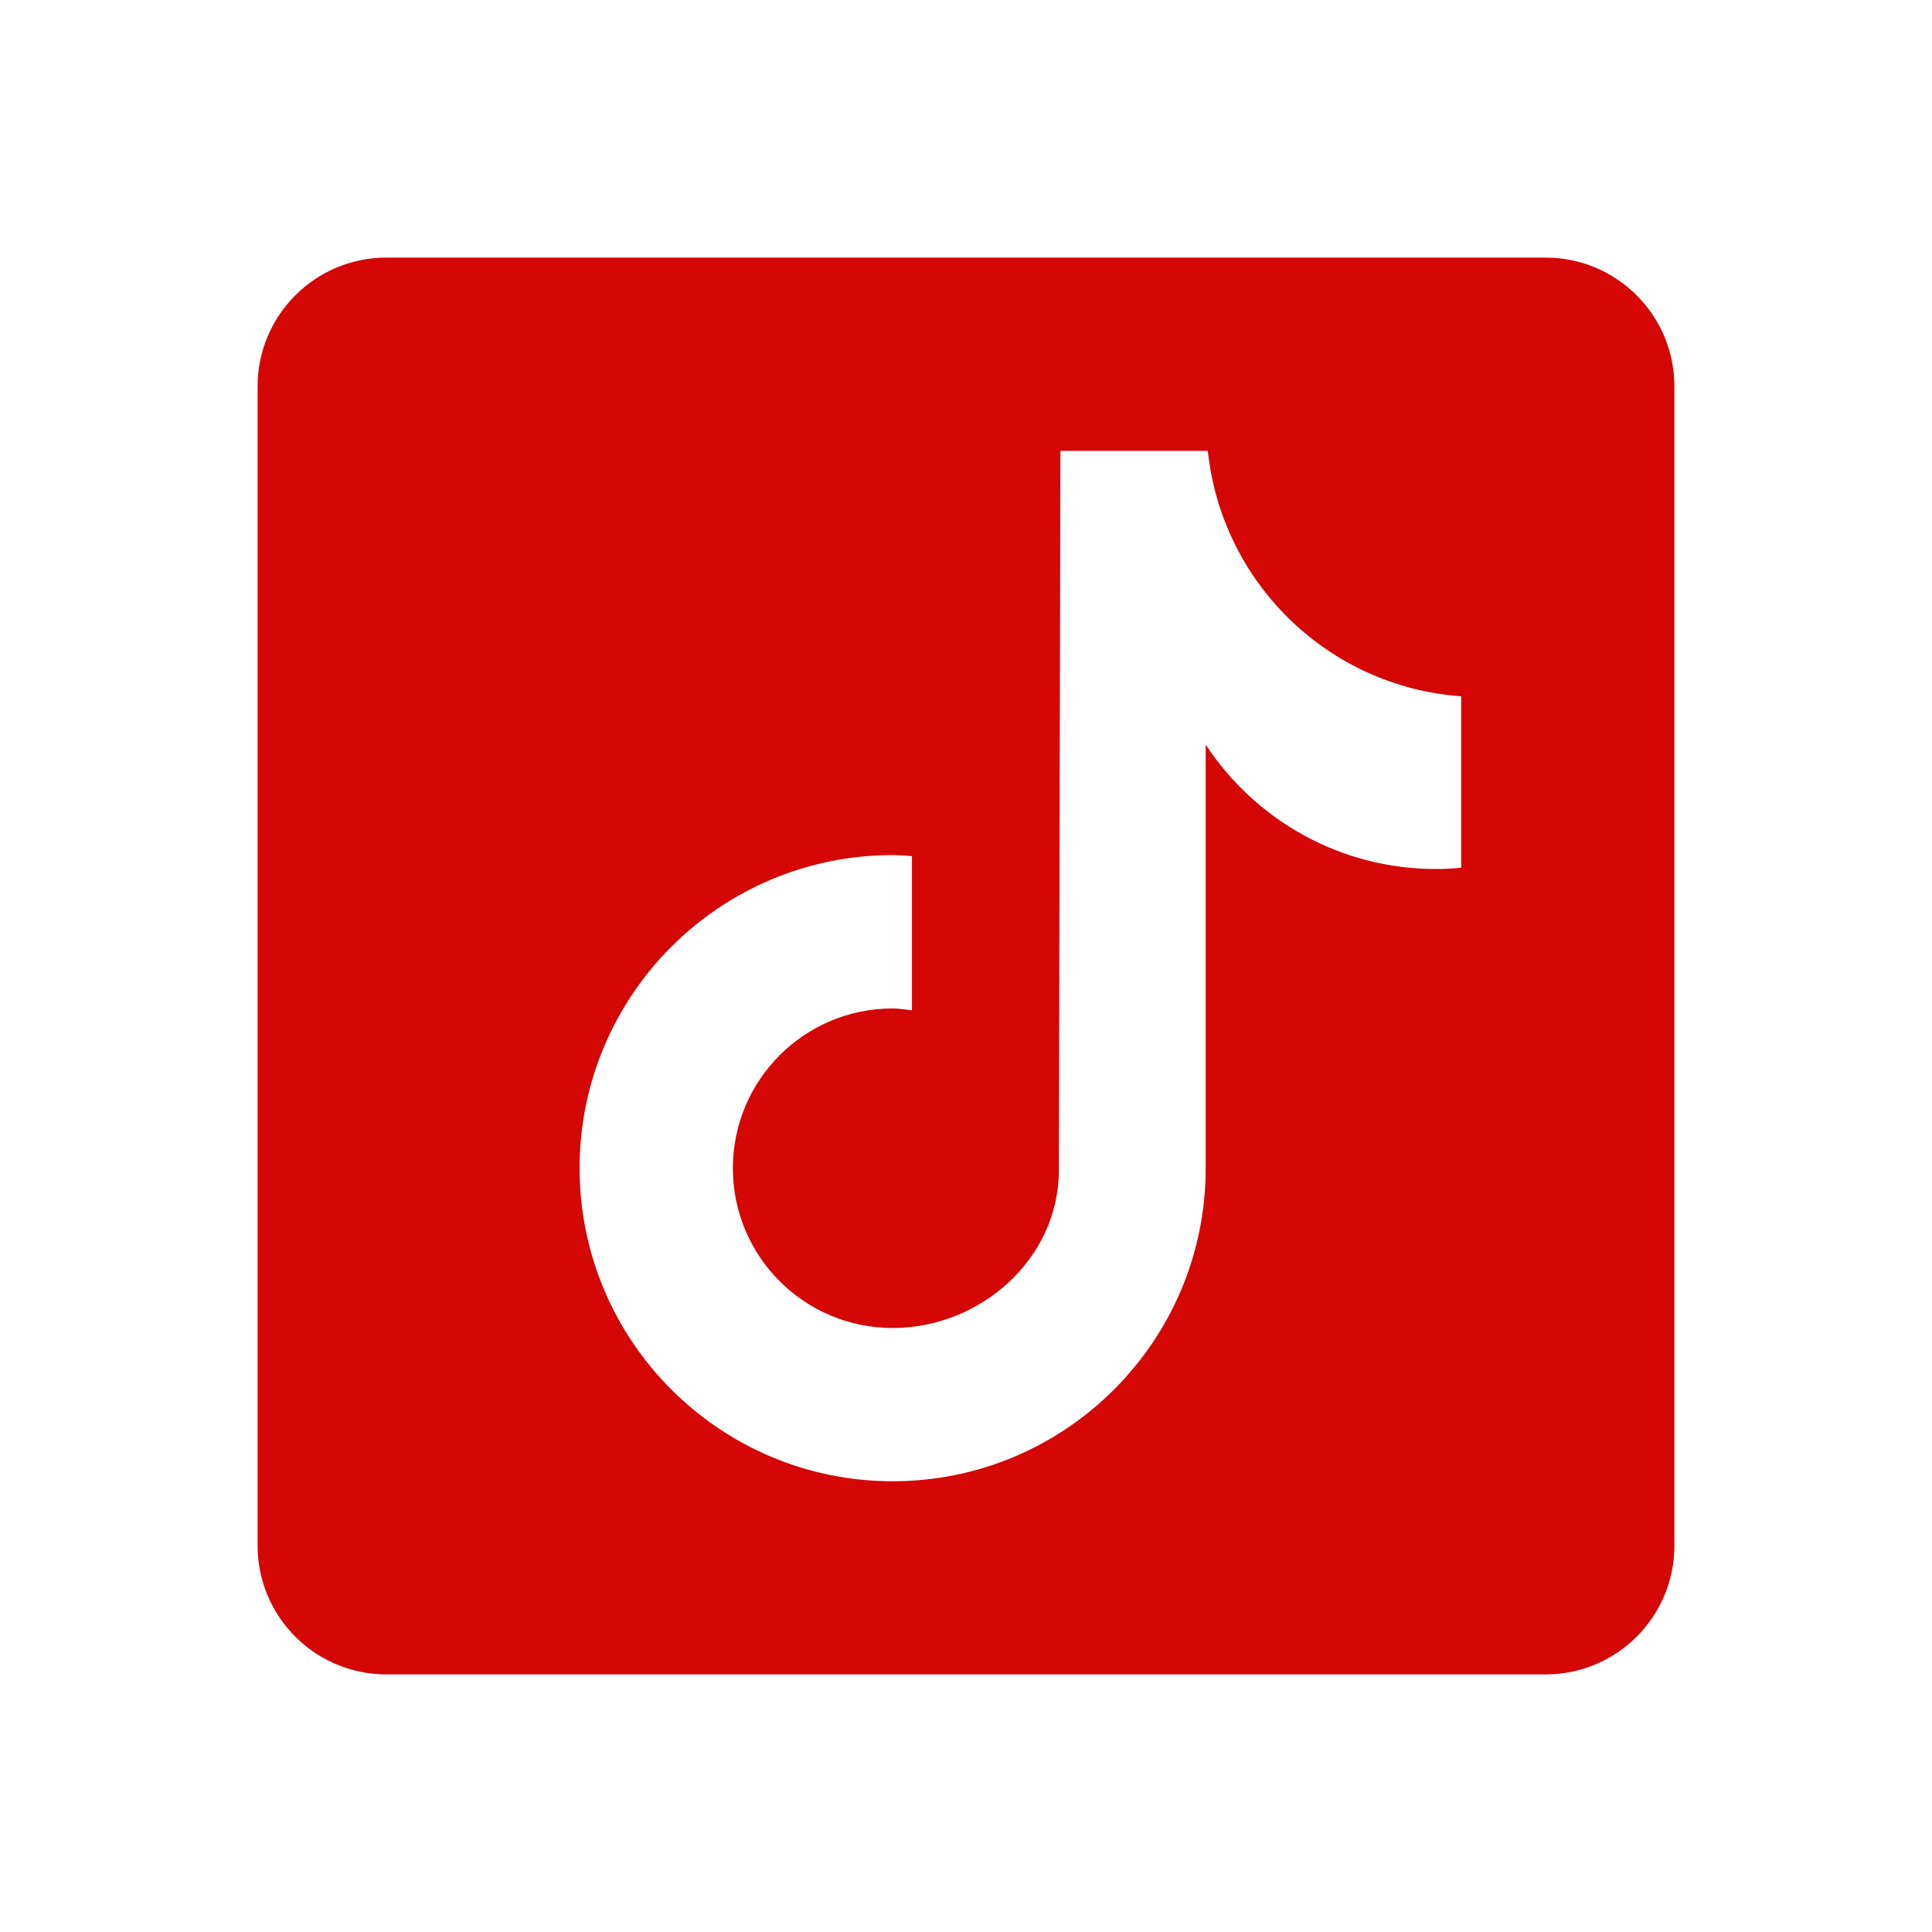
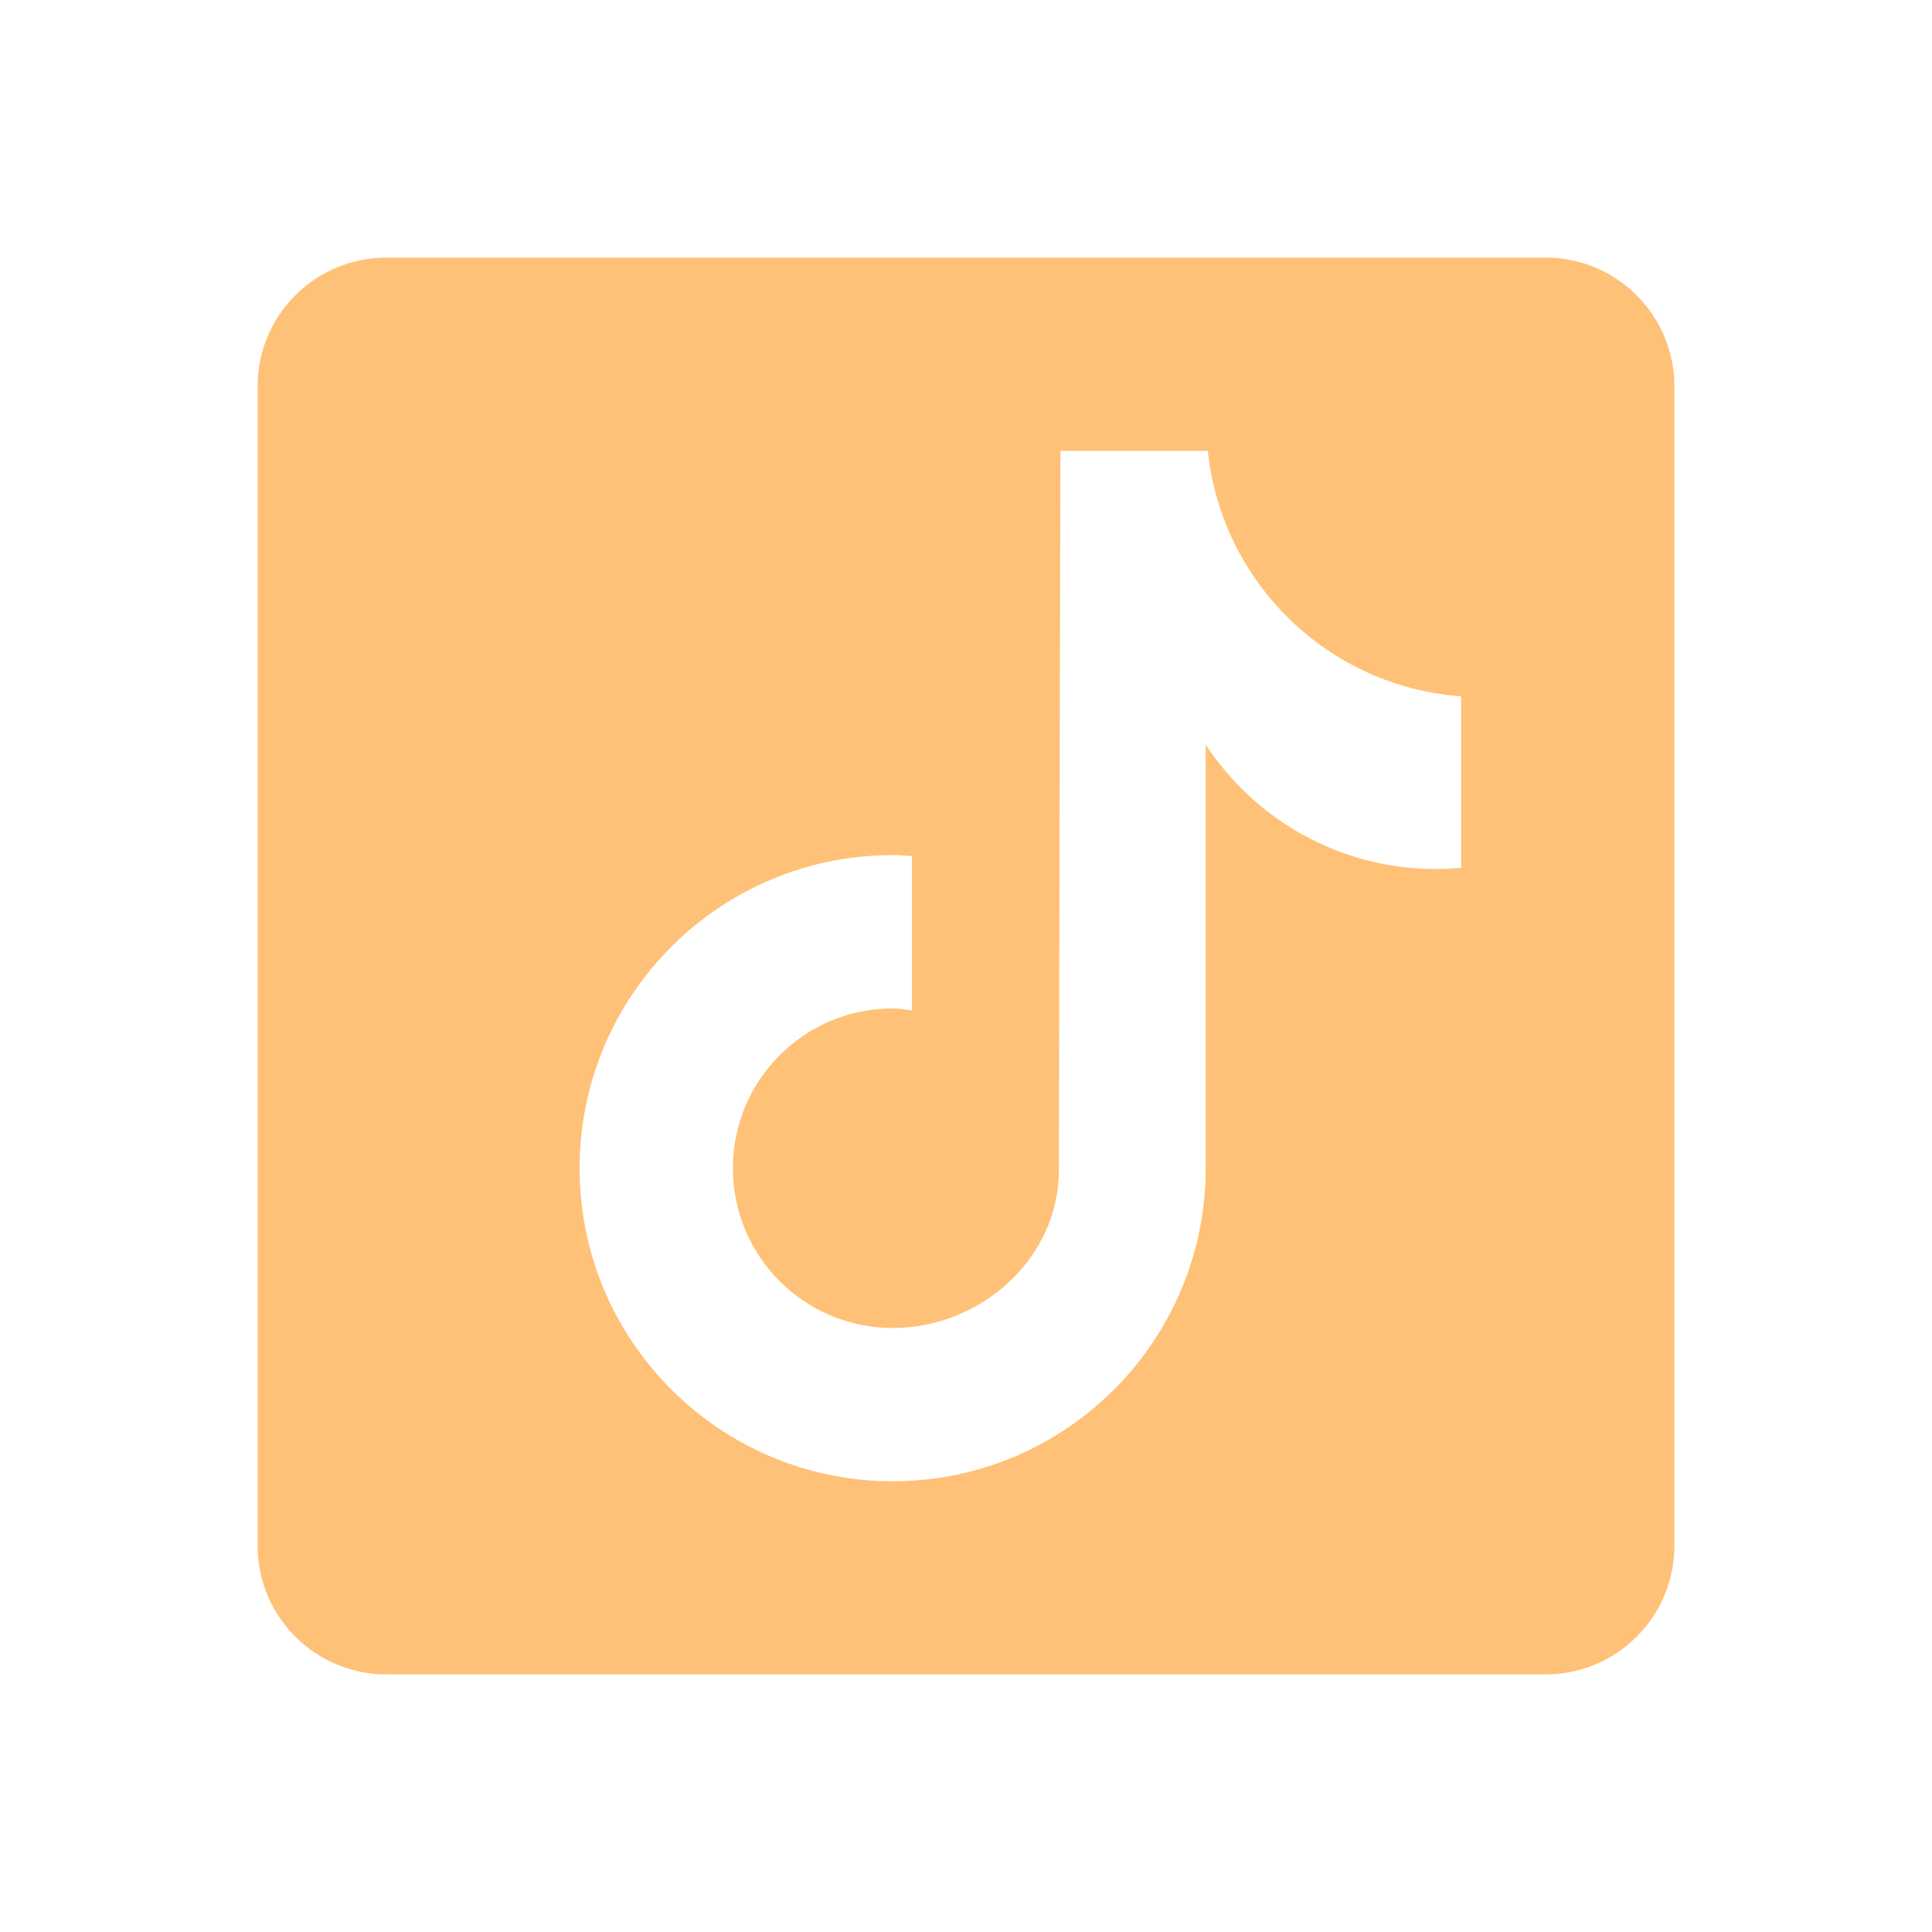
- <svg xmlns="http://www.w3.org/2000/svg" fill="#d40606" viewBox="0 0 30 30" width="500px" height="500px">
+ <svg xmlns="http://www.w3.org/2000/svg" fill="#ffab47bc" viewBox="0 0 30 30" width="500px" height="500px">
  <path d="M24,4H6C4.895,4,4,4.895,4,6v18c0,1.105,0.895,2,2,2h18c1.105,0,2-0.895,2-2V6C26,4.895,25.104,4,24,4z M22.689,13.474 c-0.13,0.012-0.261,0.02-0.393,0.02c-1.495,0-2.809-0.768-3.574-1.931c0,3.049,0,6.519,0,6.577c0,2.685-2.177,4.861-4.861,4.861 C11.177,23,9,20.823,9,18.139c0-2.685,2.177-4.861,4.861-4.861c0.102,0,0.201,0.009,0.3,0.015v2.396c-0.1-0.012-0.197-0.03-0.3-0.03 c-1.37,0-2.481,1.111-2.481,2.481s1.11,2.481,2.481,2.481c1.371,0,2.581-1.08,2.581-2.45c0-0.055,0.024-11.17,0.024-11.17h2.289 c0.215,2.047,1.868,3.663,3.934,3.811V13.474z" />
</svg>
